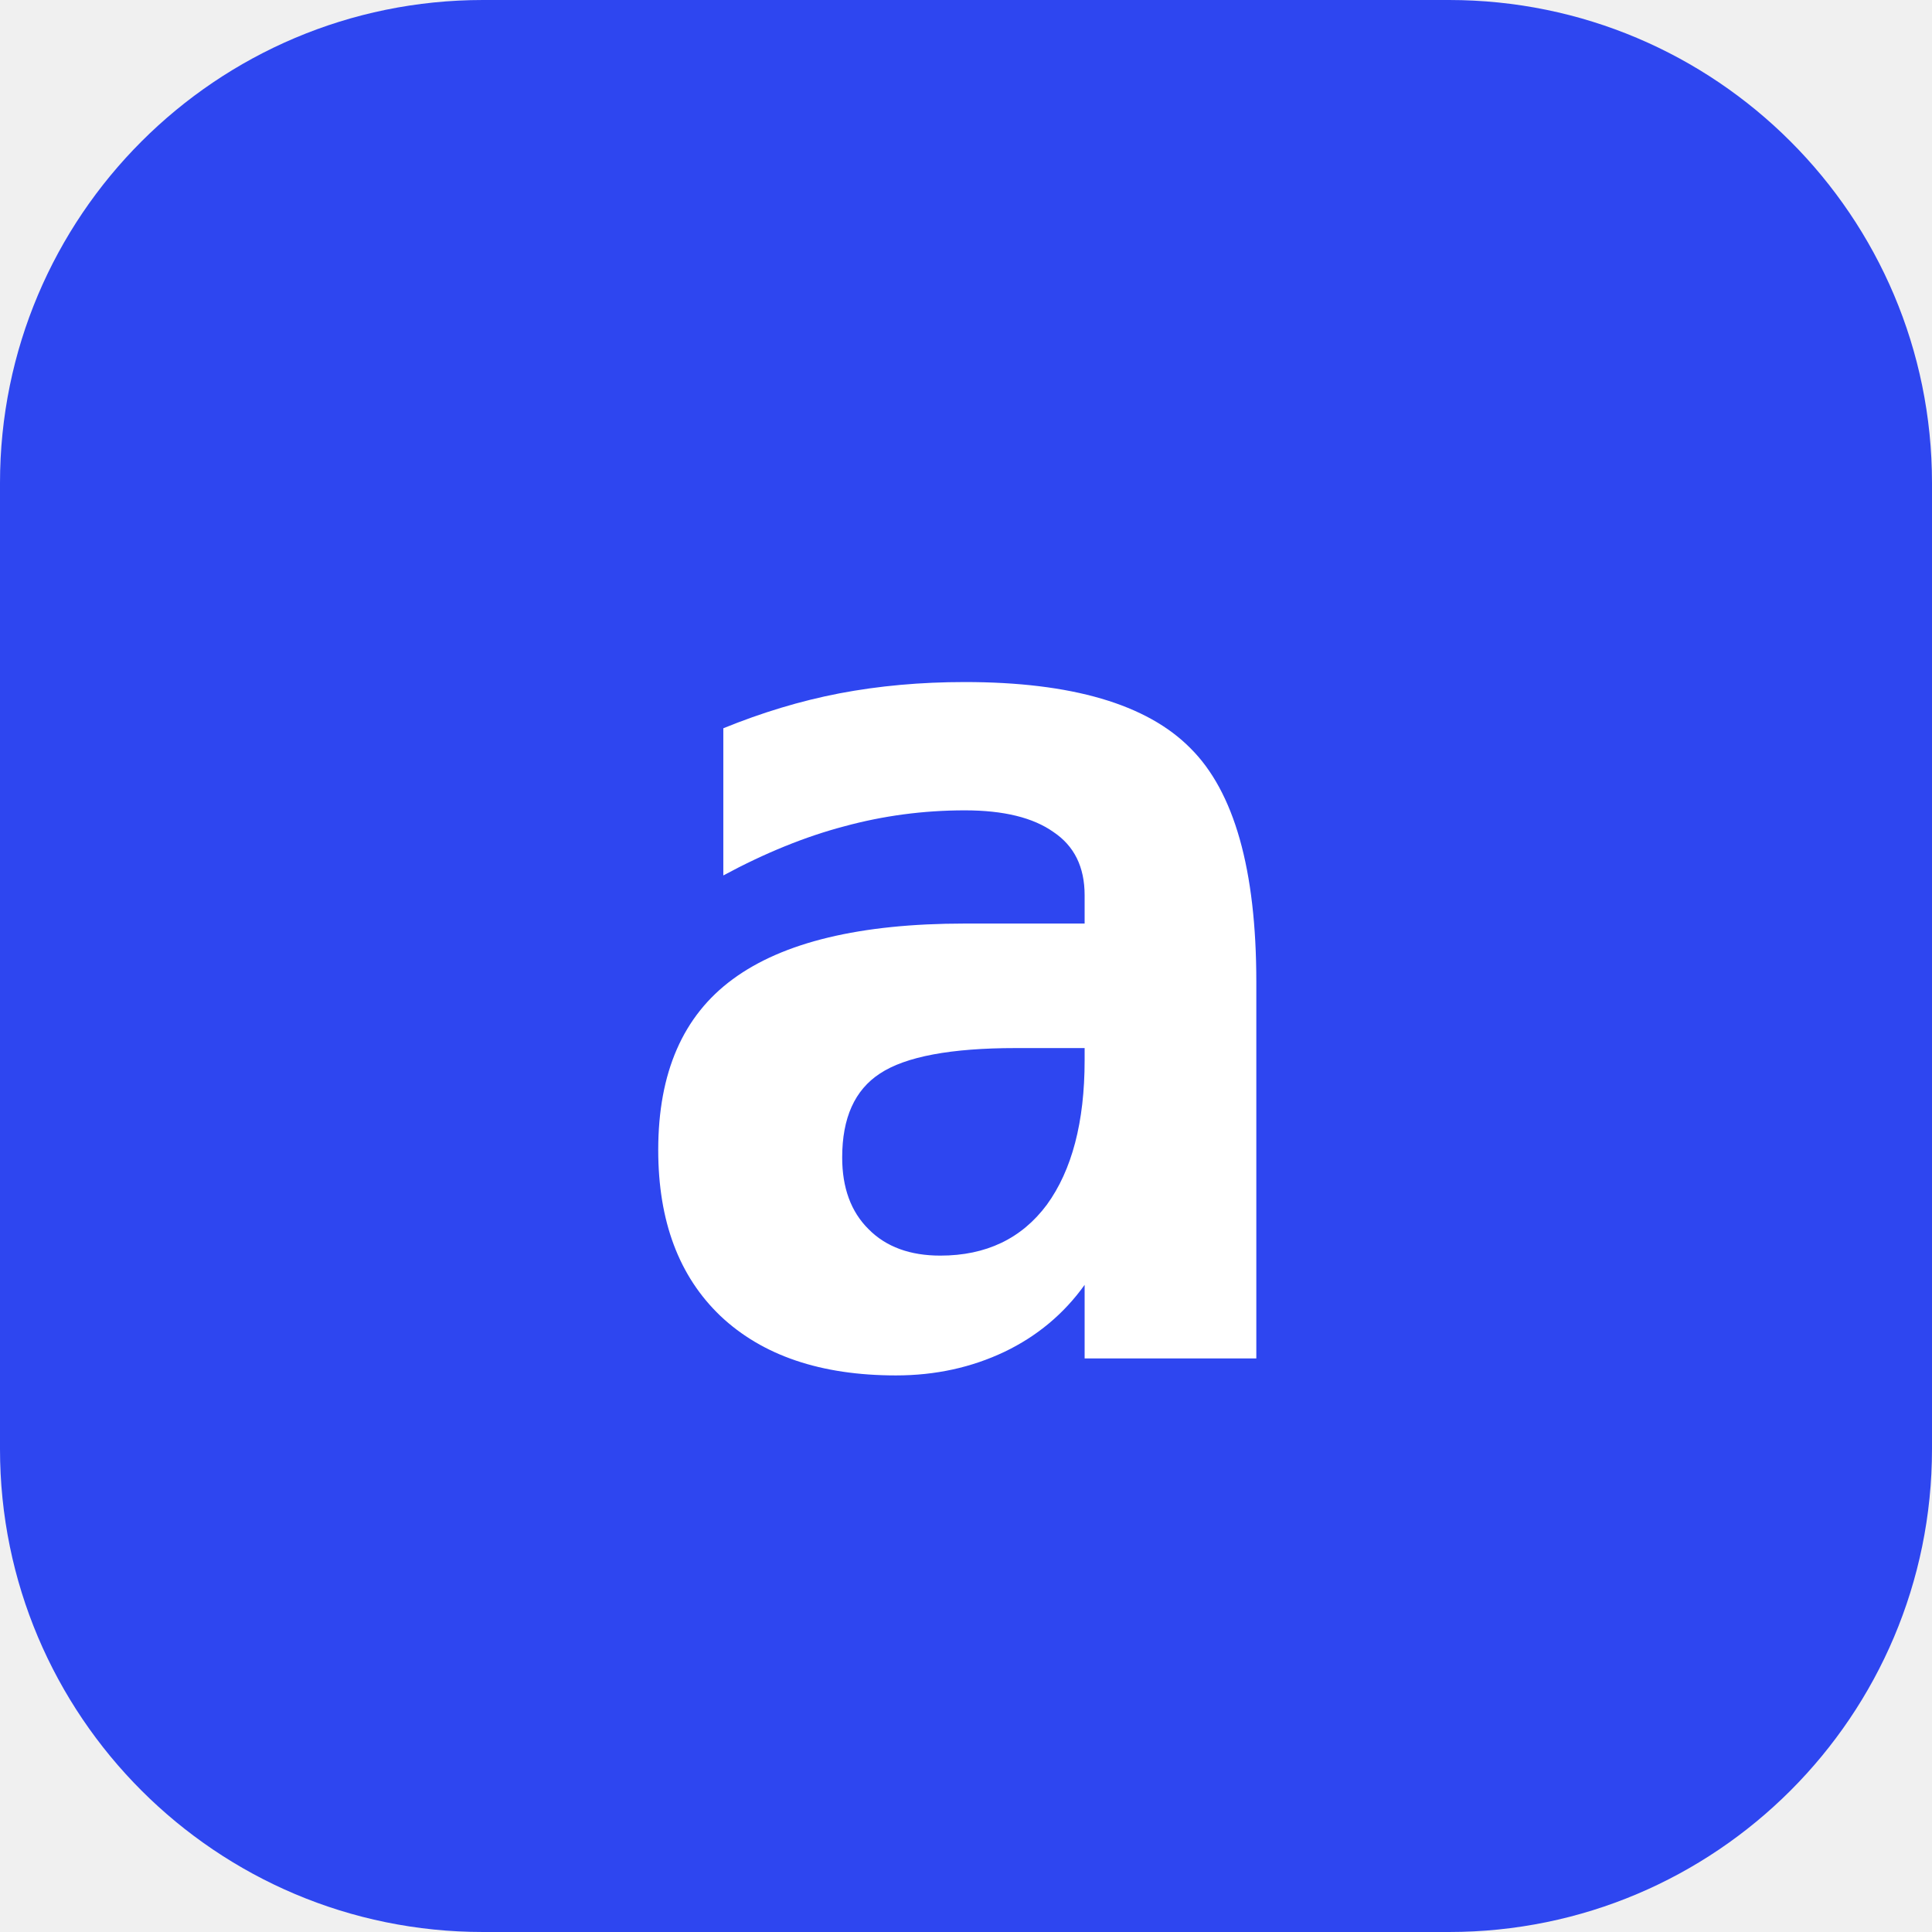
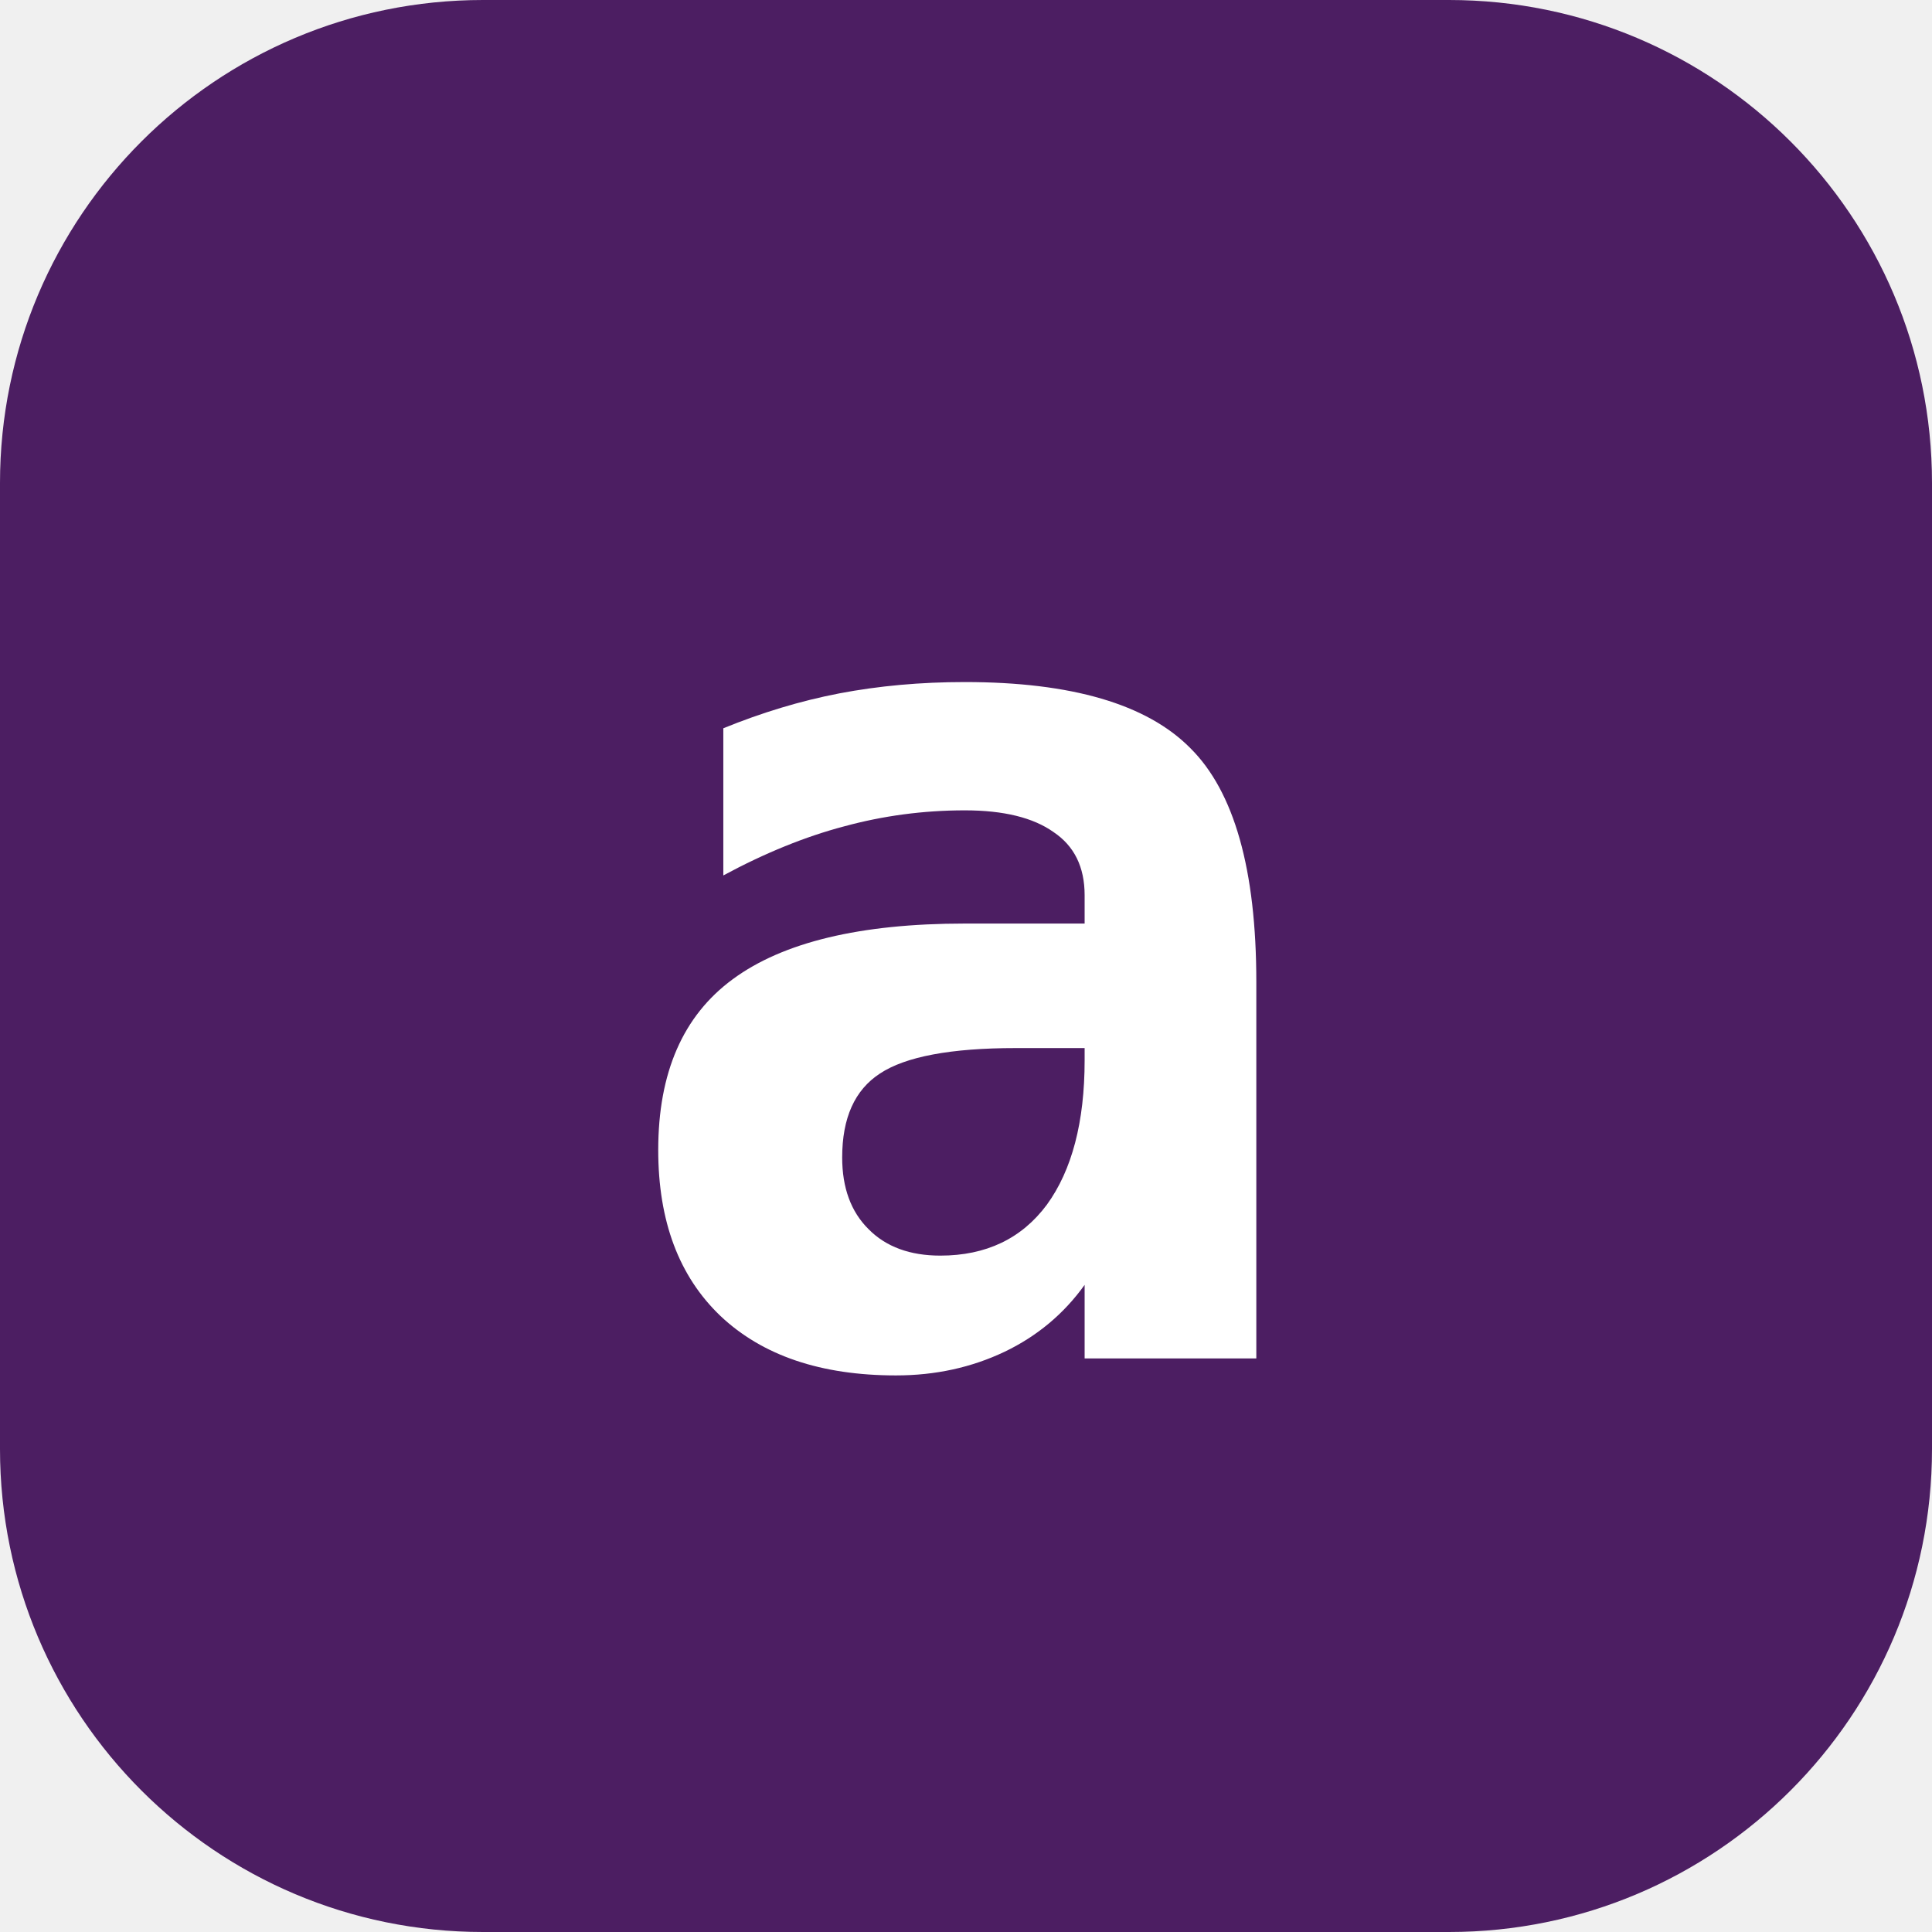
<svg xmlns="http://www.w3.org/2000/svg" viewBox="0 0 32 32">
-   <rect width="32" height="32" rx="8" fill="#2E46F0" />
+   <rect width="32" height="32" rx="8" fill="#4C1E62" />
  <text x="16" y="22.5" font-family="monospace" font-weight="700" font-size="20" text-anchor="middle" fill="#fff">a</text>
</svg>
